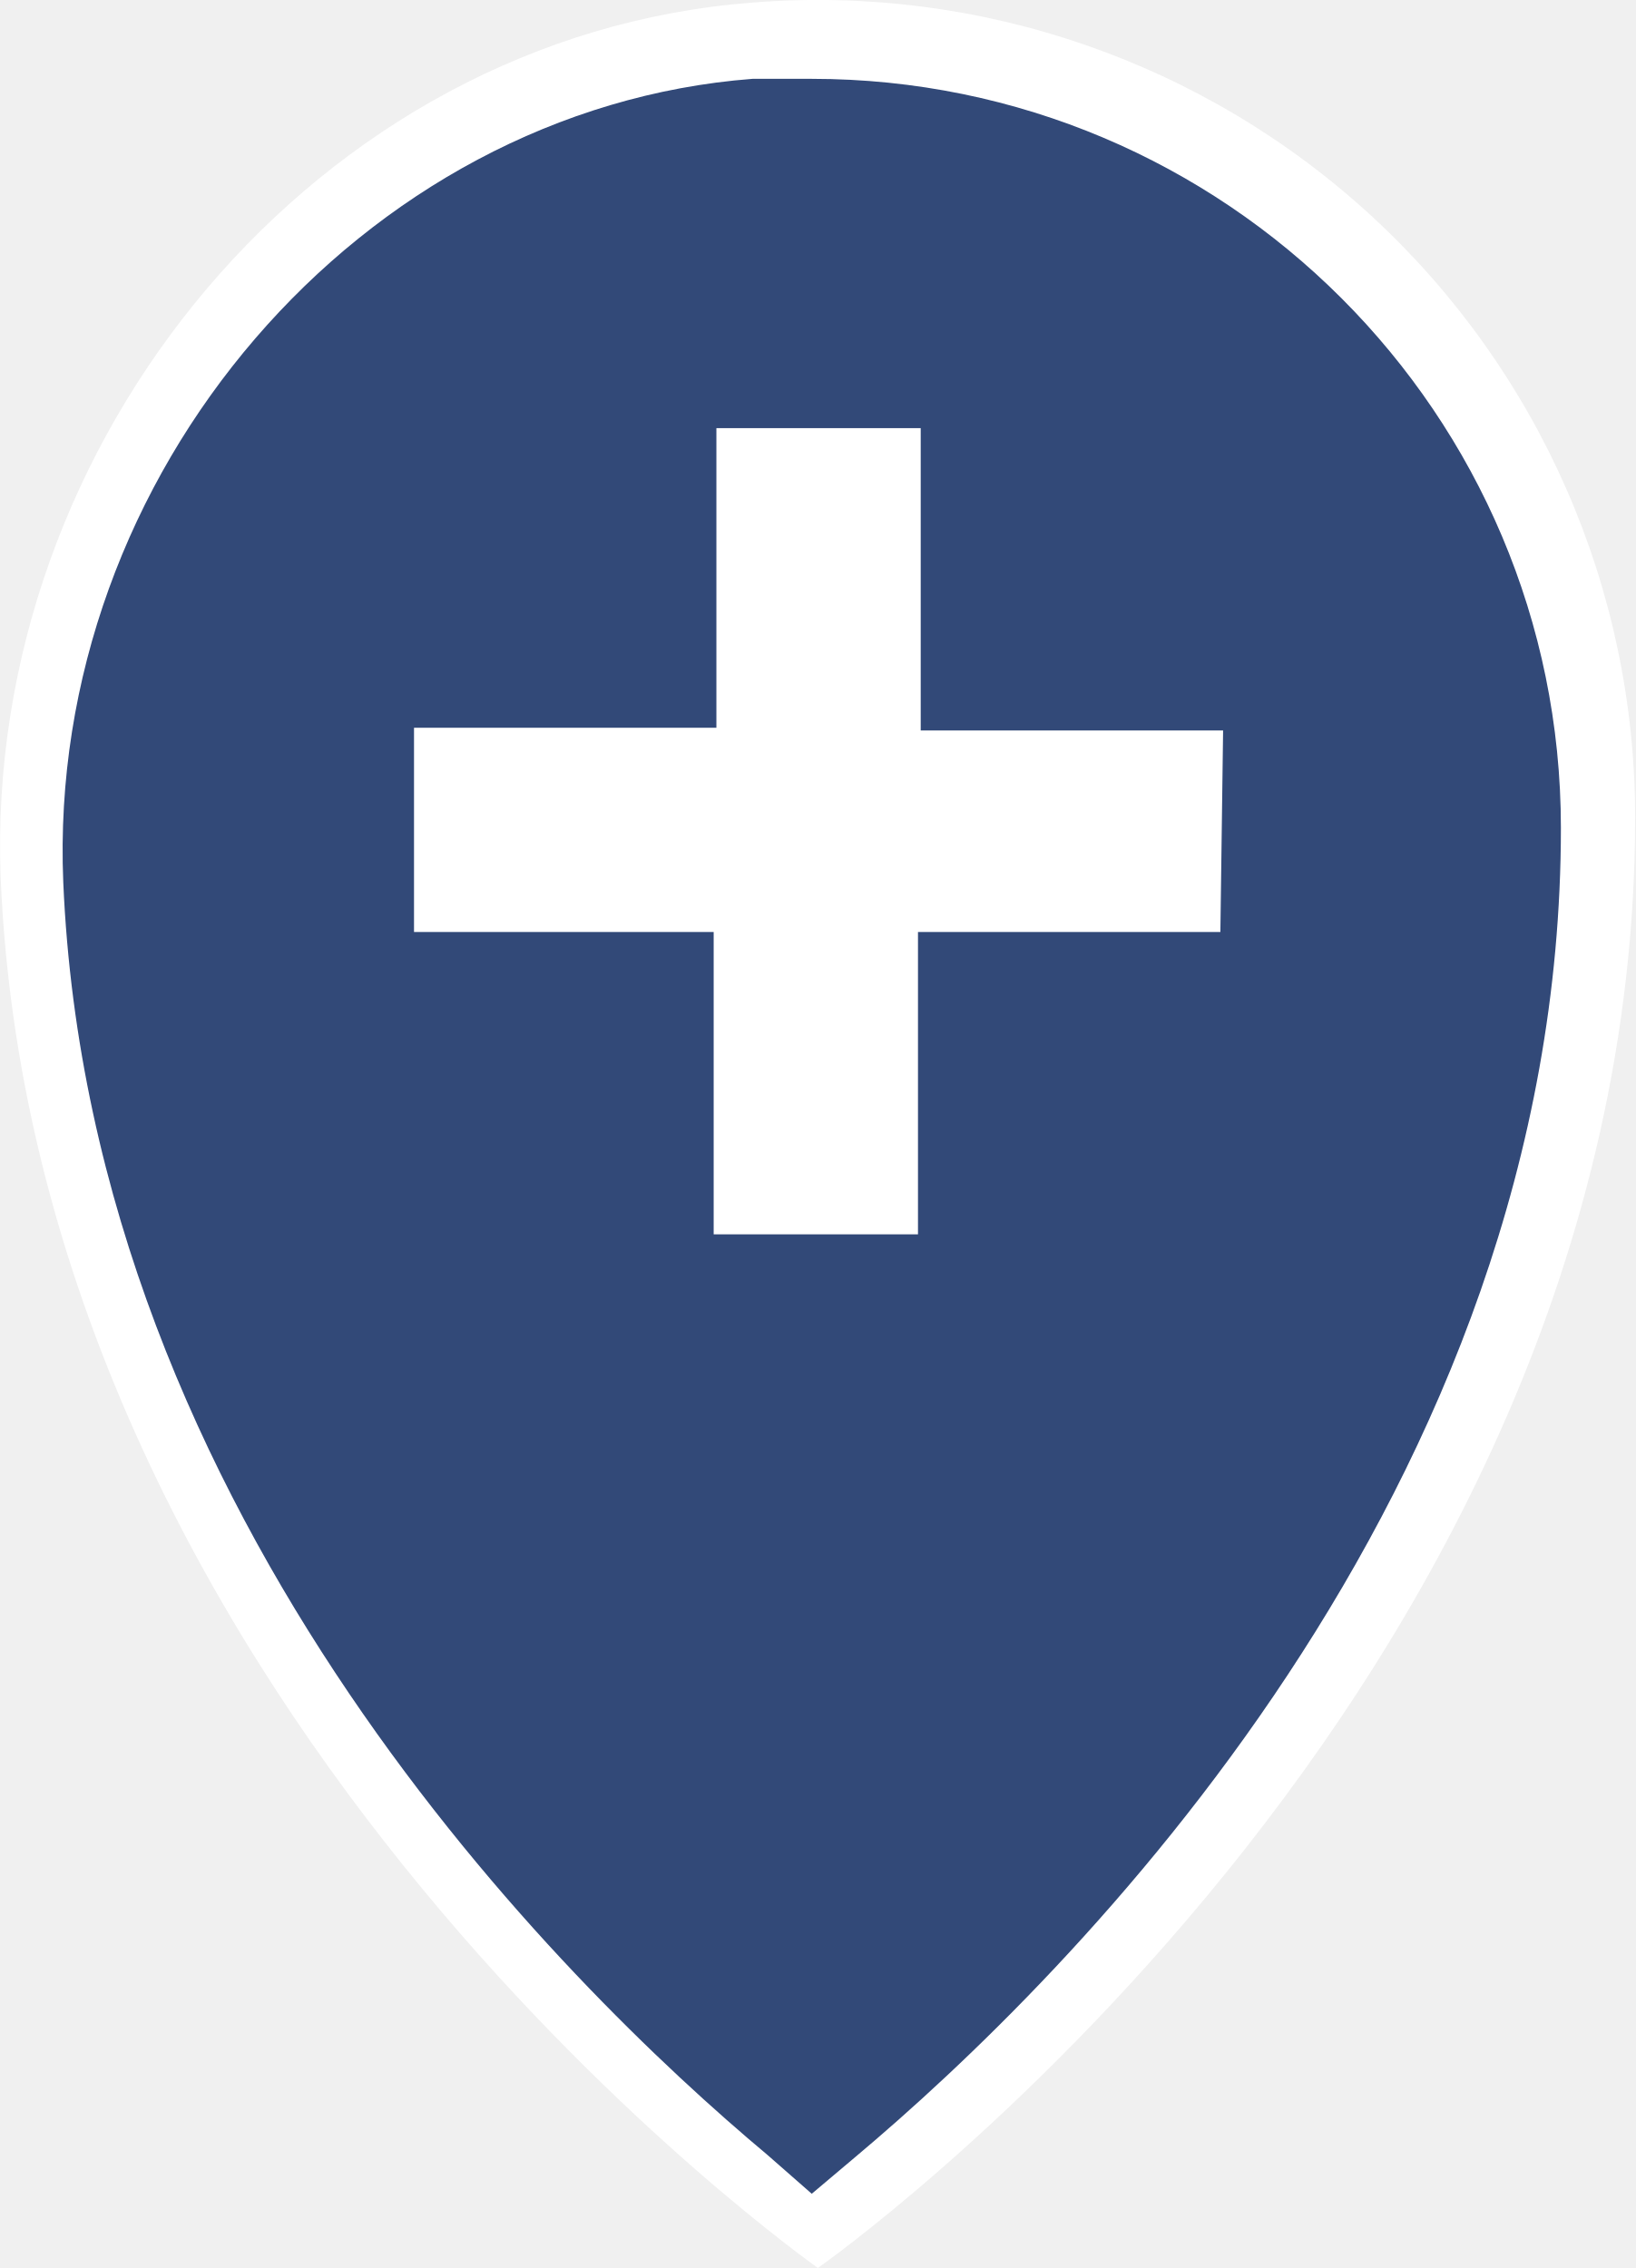
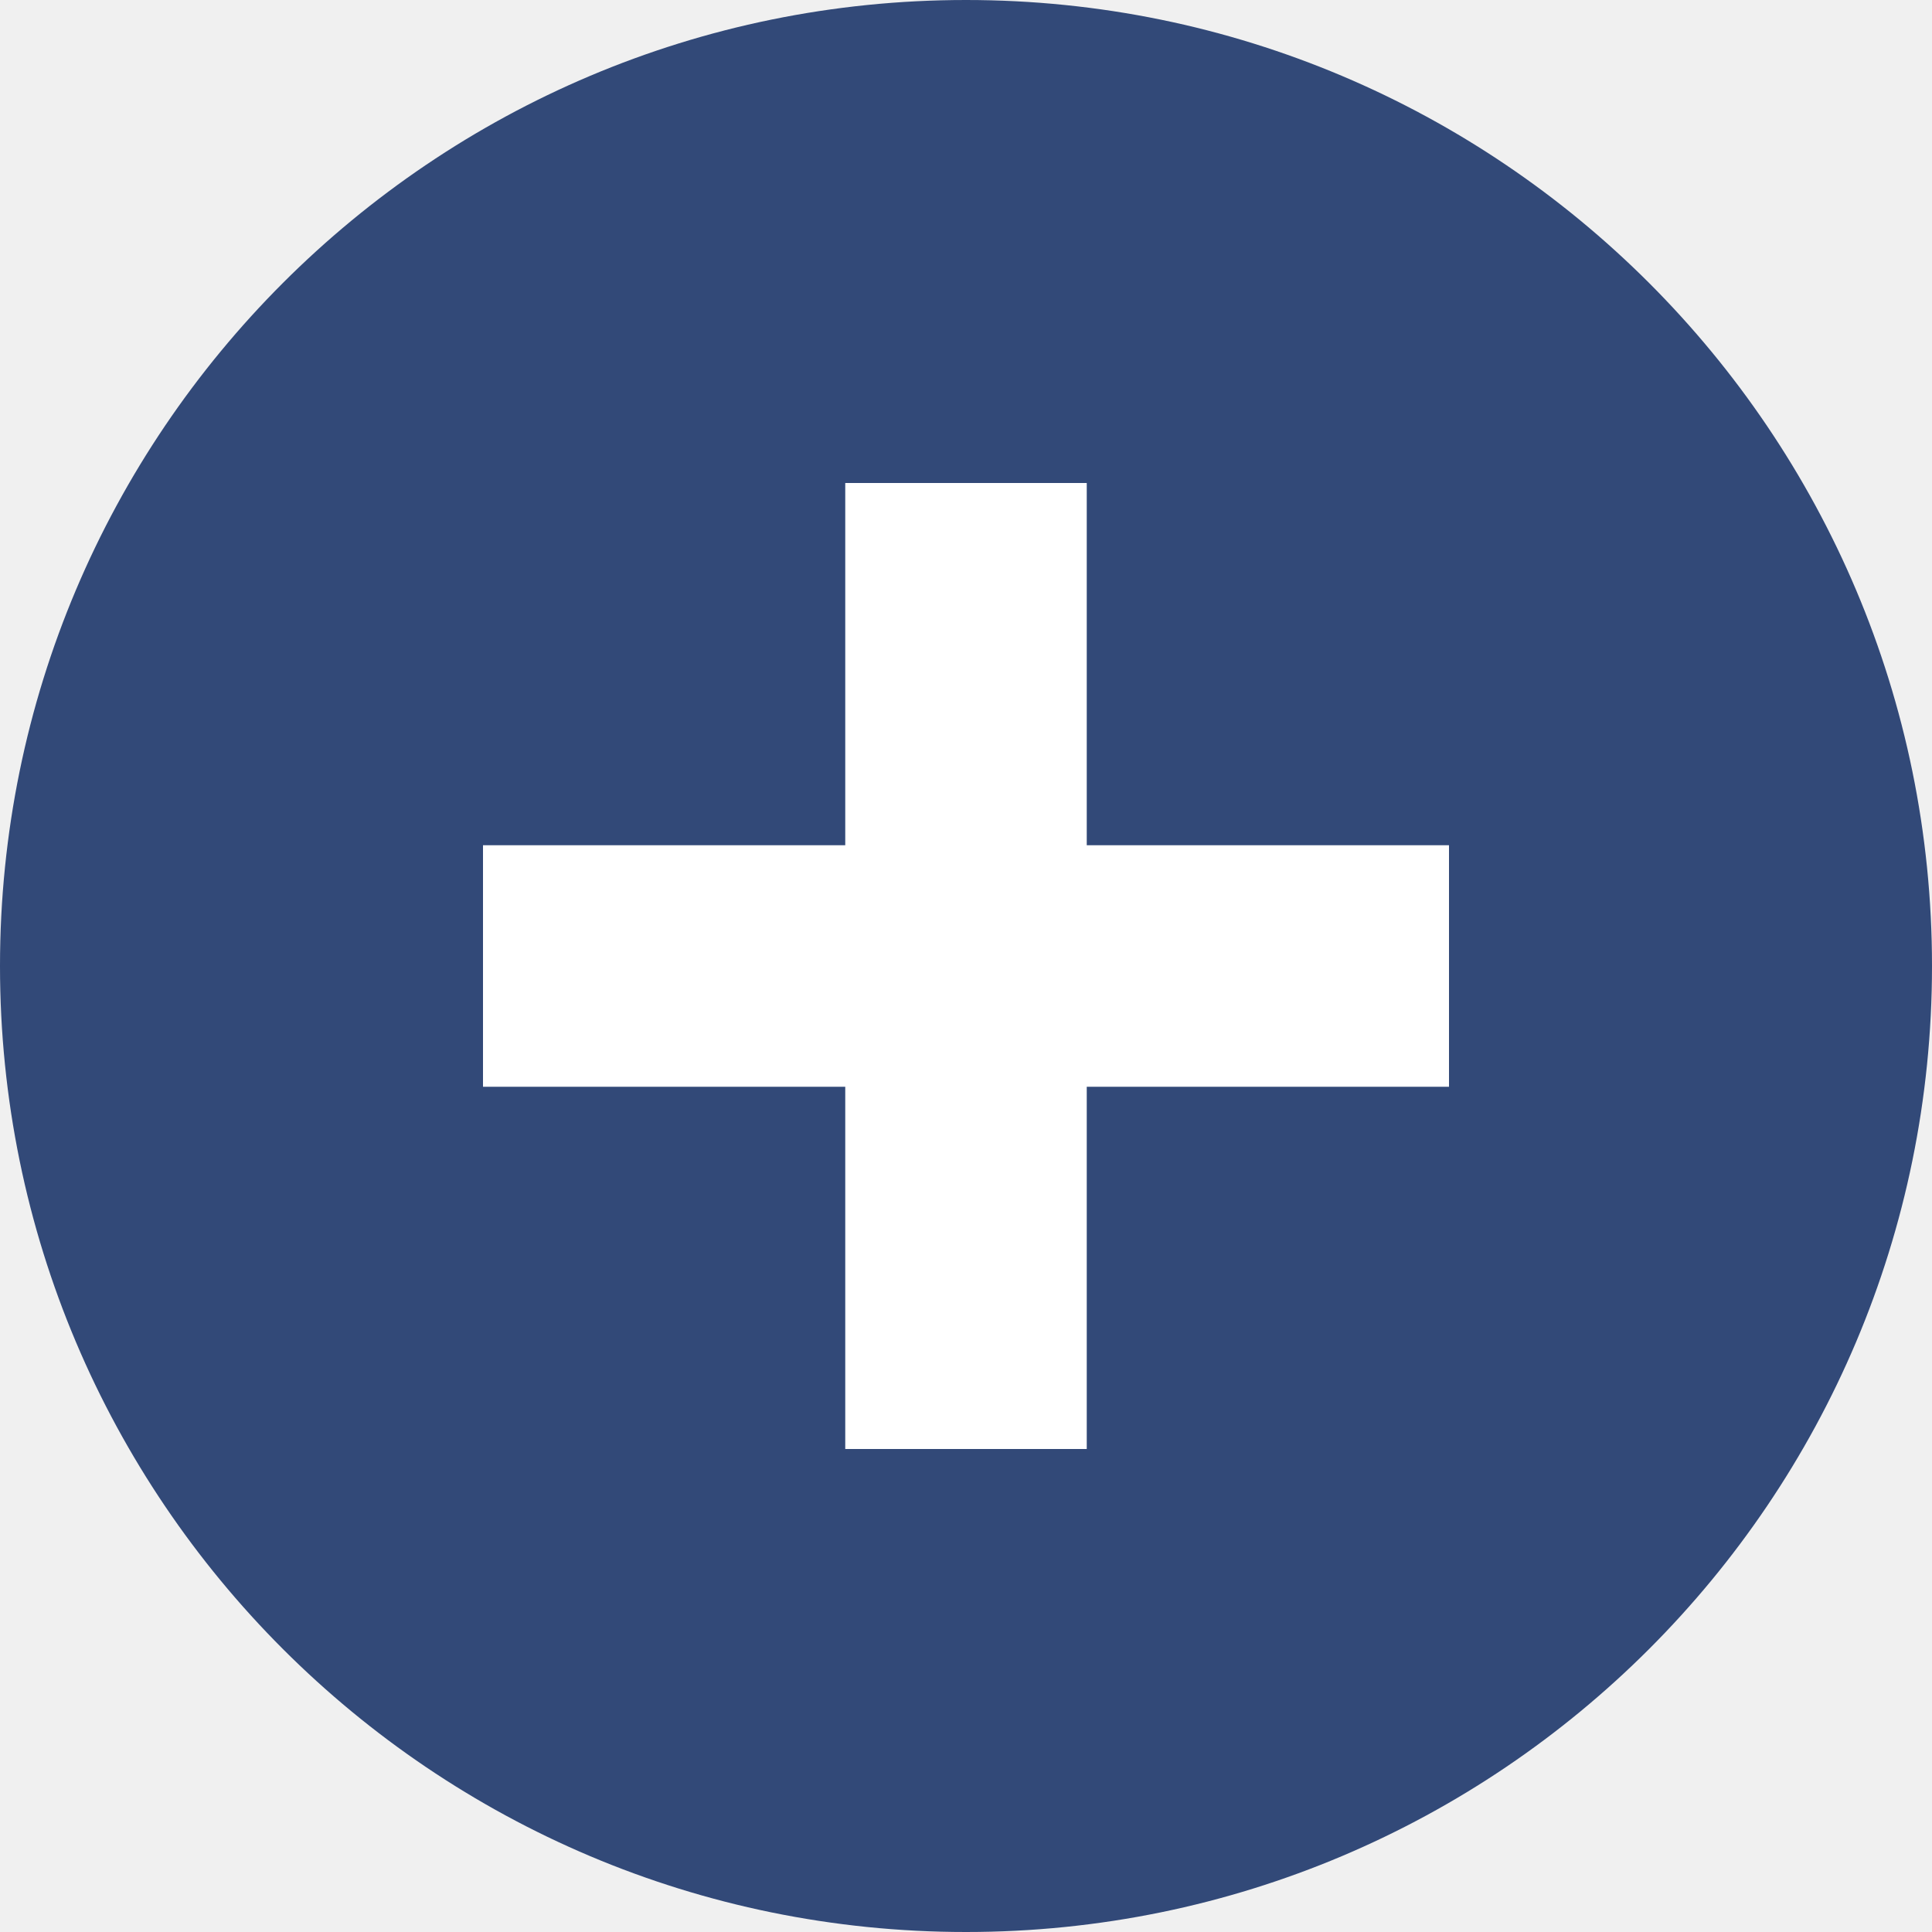
- <svg xmlns="http://www.w3.org/2000/svg" width="24.009" height="33.308" viewBox="0 0 24.009 33.308">
-   <g id="Group_436" data-name="Group 436" transform="translate(-4656.231 -5826.532)">
-     <path id="Path_140" data-name="Path 140" d="M17.28,4.57C10.88,5.06,6,11,6.24,17.41c.52,12.41,12,20.42,12,20.43h0s12-8.4,12-21.3A12,12,0,0,0,17.28,4.57Z" transform="translate(4650 5822)" fill="#fff" />
-     <path id="Path_139" data-name="Path 139" d="M17.5,36.18c-3-2.51-9.94-9.34-10.34-18.69-.25-6,4.39-11.36,10.12-11.8h.87a11,11,0,0,1,11,11c0,9.76-7.24,16.9-10.36,19.52l-.64.54Z" transform="translate(4650 5822)" fill="#324978" />
-     <path id="Path_141" data-name="Path 141" d="M24.15,18.22H19.71v4.44h-3V18.22h-4.4v-3h4.44v-4.4h3v4.44h4.44Z" transform="translate(4650 5822)" fill="#fff" />
+ <svg xmlns="http://www.w3.org/2000/svg" viewBox="0 0 16 16">
+   <defs>
+     <style>.cls-1{fill:#fff;}.cls-2{fill:#324978;}</style>
+   </defs>
+   <g id="Layer_2" data-name="Layer 2">
+     <g id="Layer_1-2" data-name="Layer 1">
+       <circle class="cls-1" cx="8" cy="8" r="7.5" />
+       <path class="cls-2" d="M8,0a8,8,0,1,0,8,8A8,8,0,0,0,8,0ZM12,9H9v3H7V9h-3V7H7v-3H9V7h3Z" />
+     </g>
  </g>
</svg>
